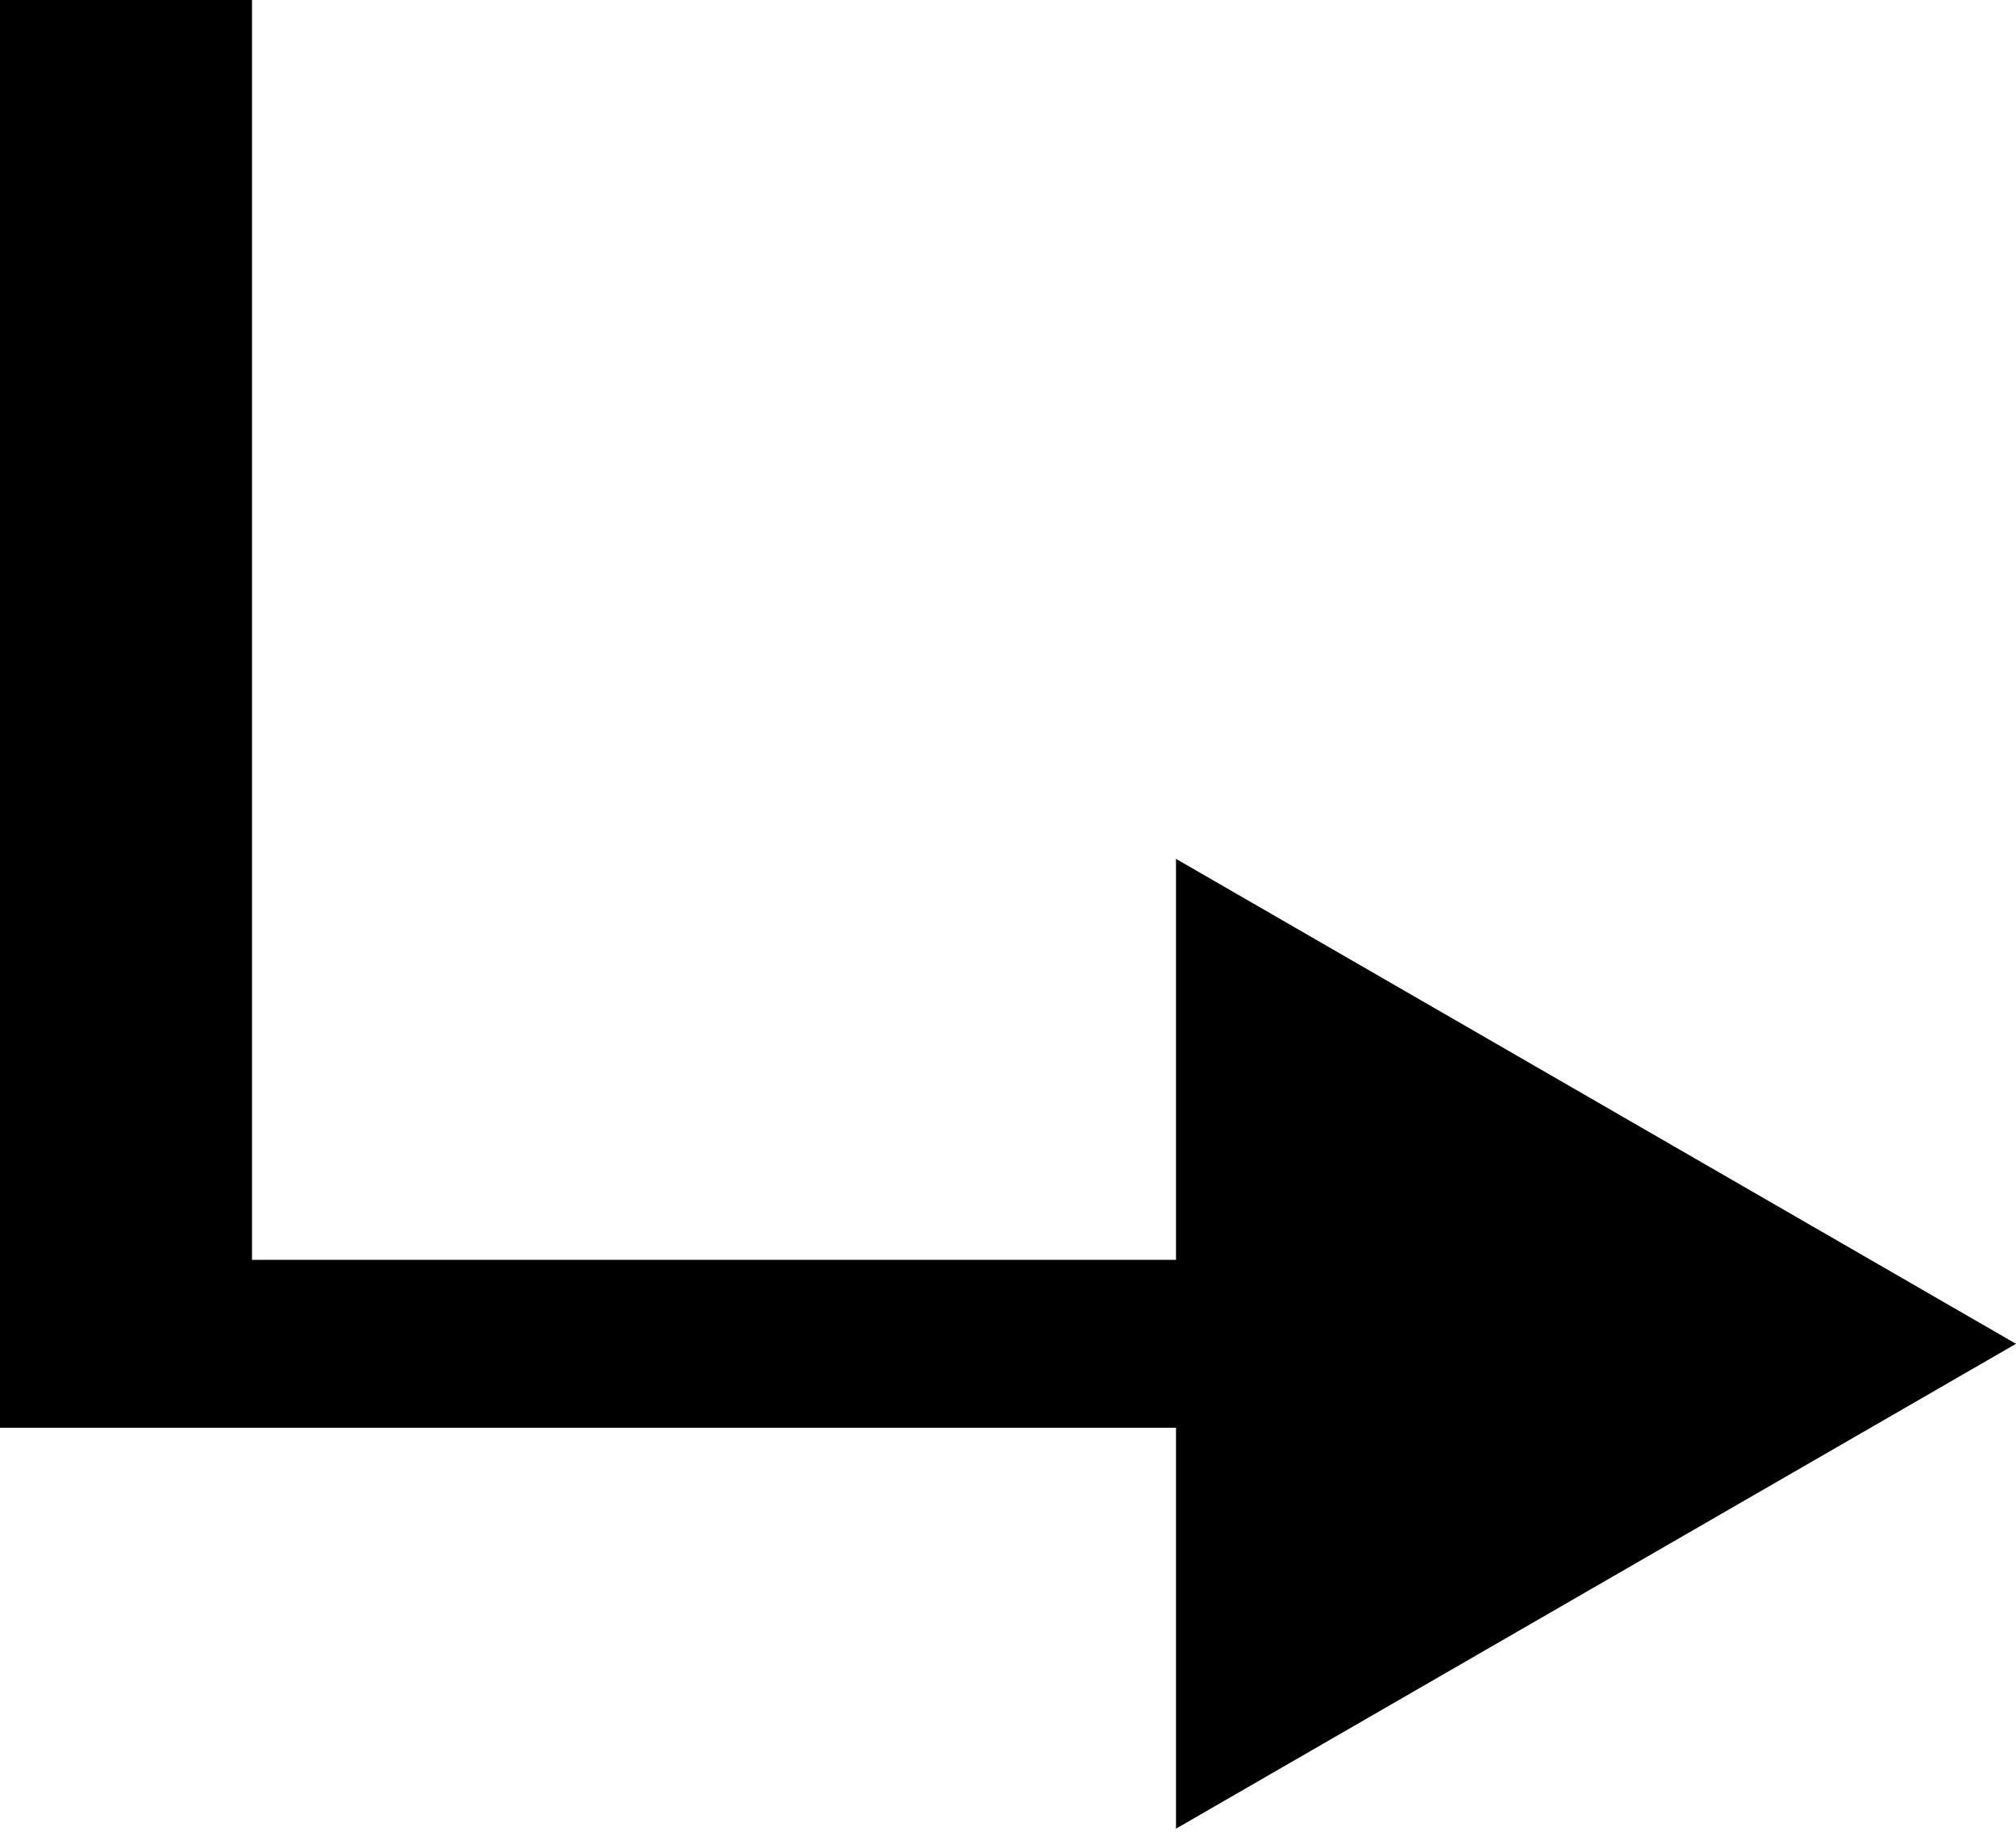
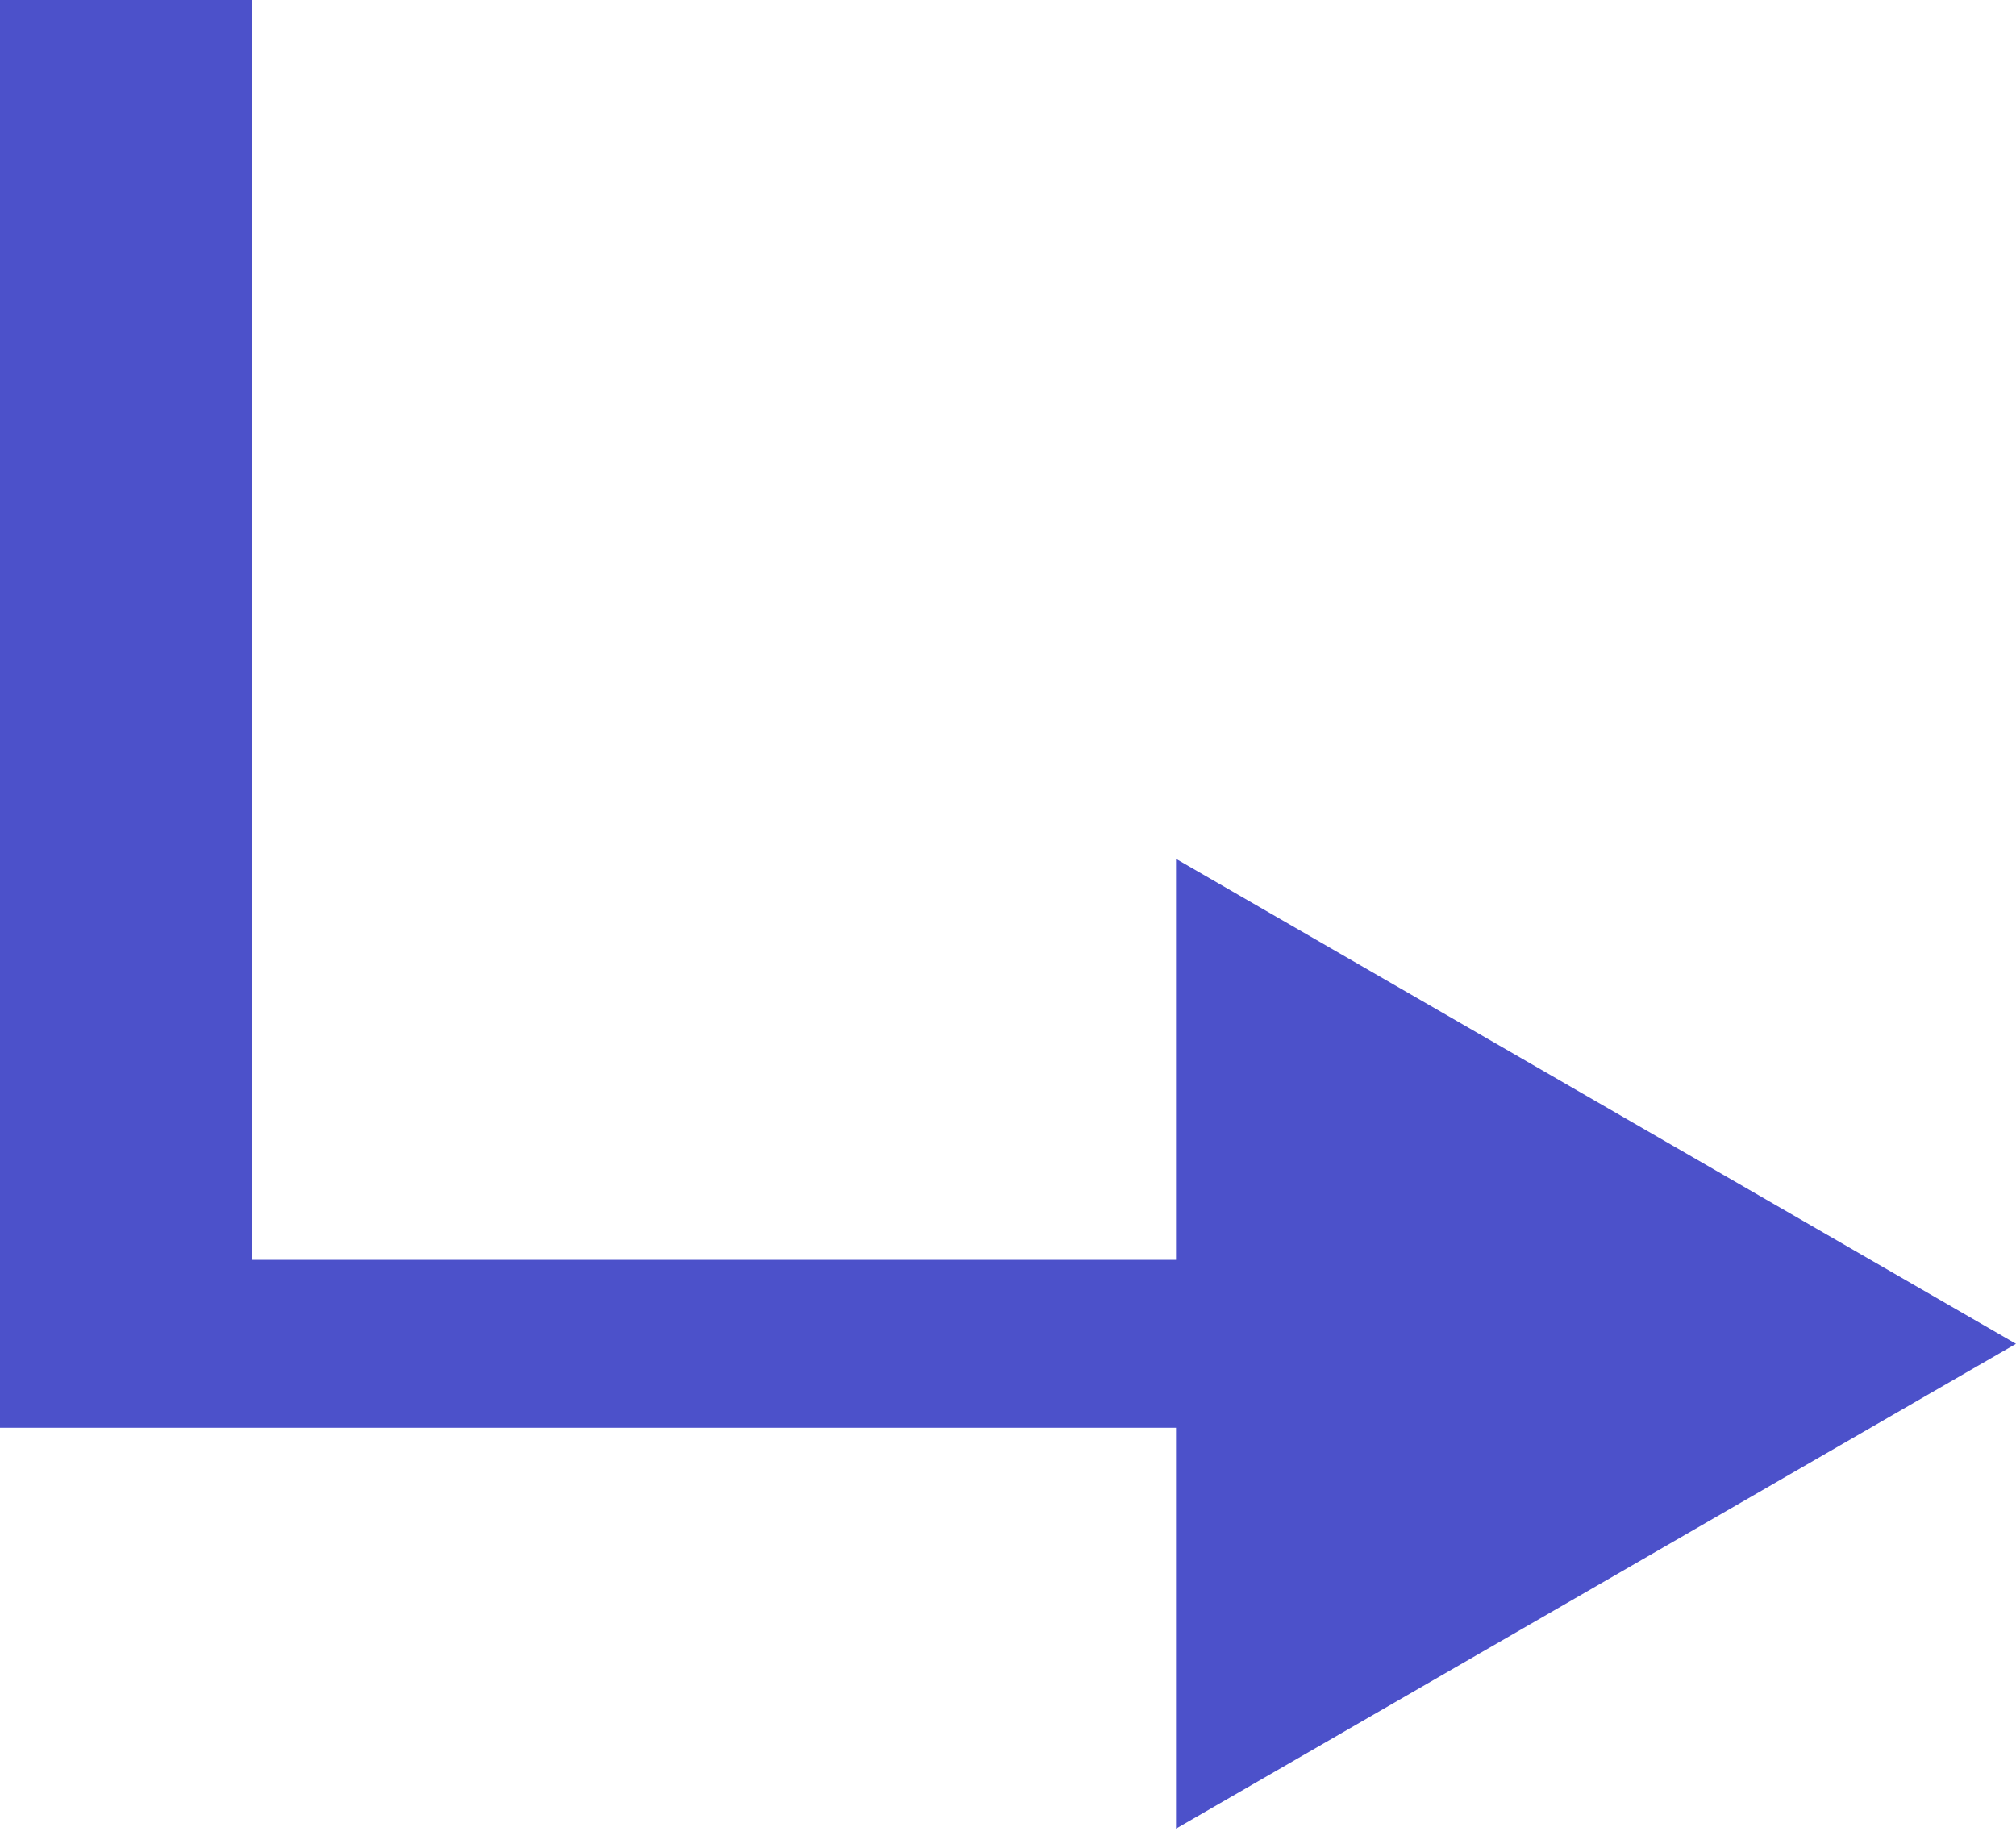
<svg xmlns="http://www.w3.org/2000/svg" width="24" height="22" viewBox="0 0 24 22" fill="none">
-   <line x1="1.5" y1="6.55671e-08" x2="1.5" y2="15.2" stroke="black" stroke-width="3" />
-   <path d="M24 16L14 10.226V21.773L24 16ZM0 17H15V15H0V17Z" fill="black" />
+   <line x1="1.5" y1="6.55671e-08" x2="1.5" y2="15.2" stroke="#4C51CA" stroke-width="3" />
+   <path d="M24 16L14 10.226V21.773L24 16ZM0 17H15V15H0V17Z" fill="#4C51CA" />
</svg>
